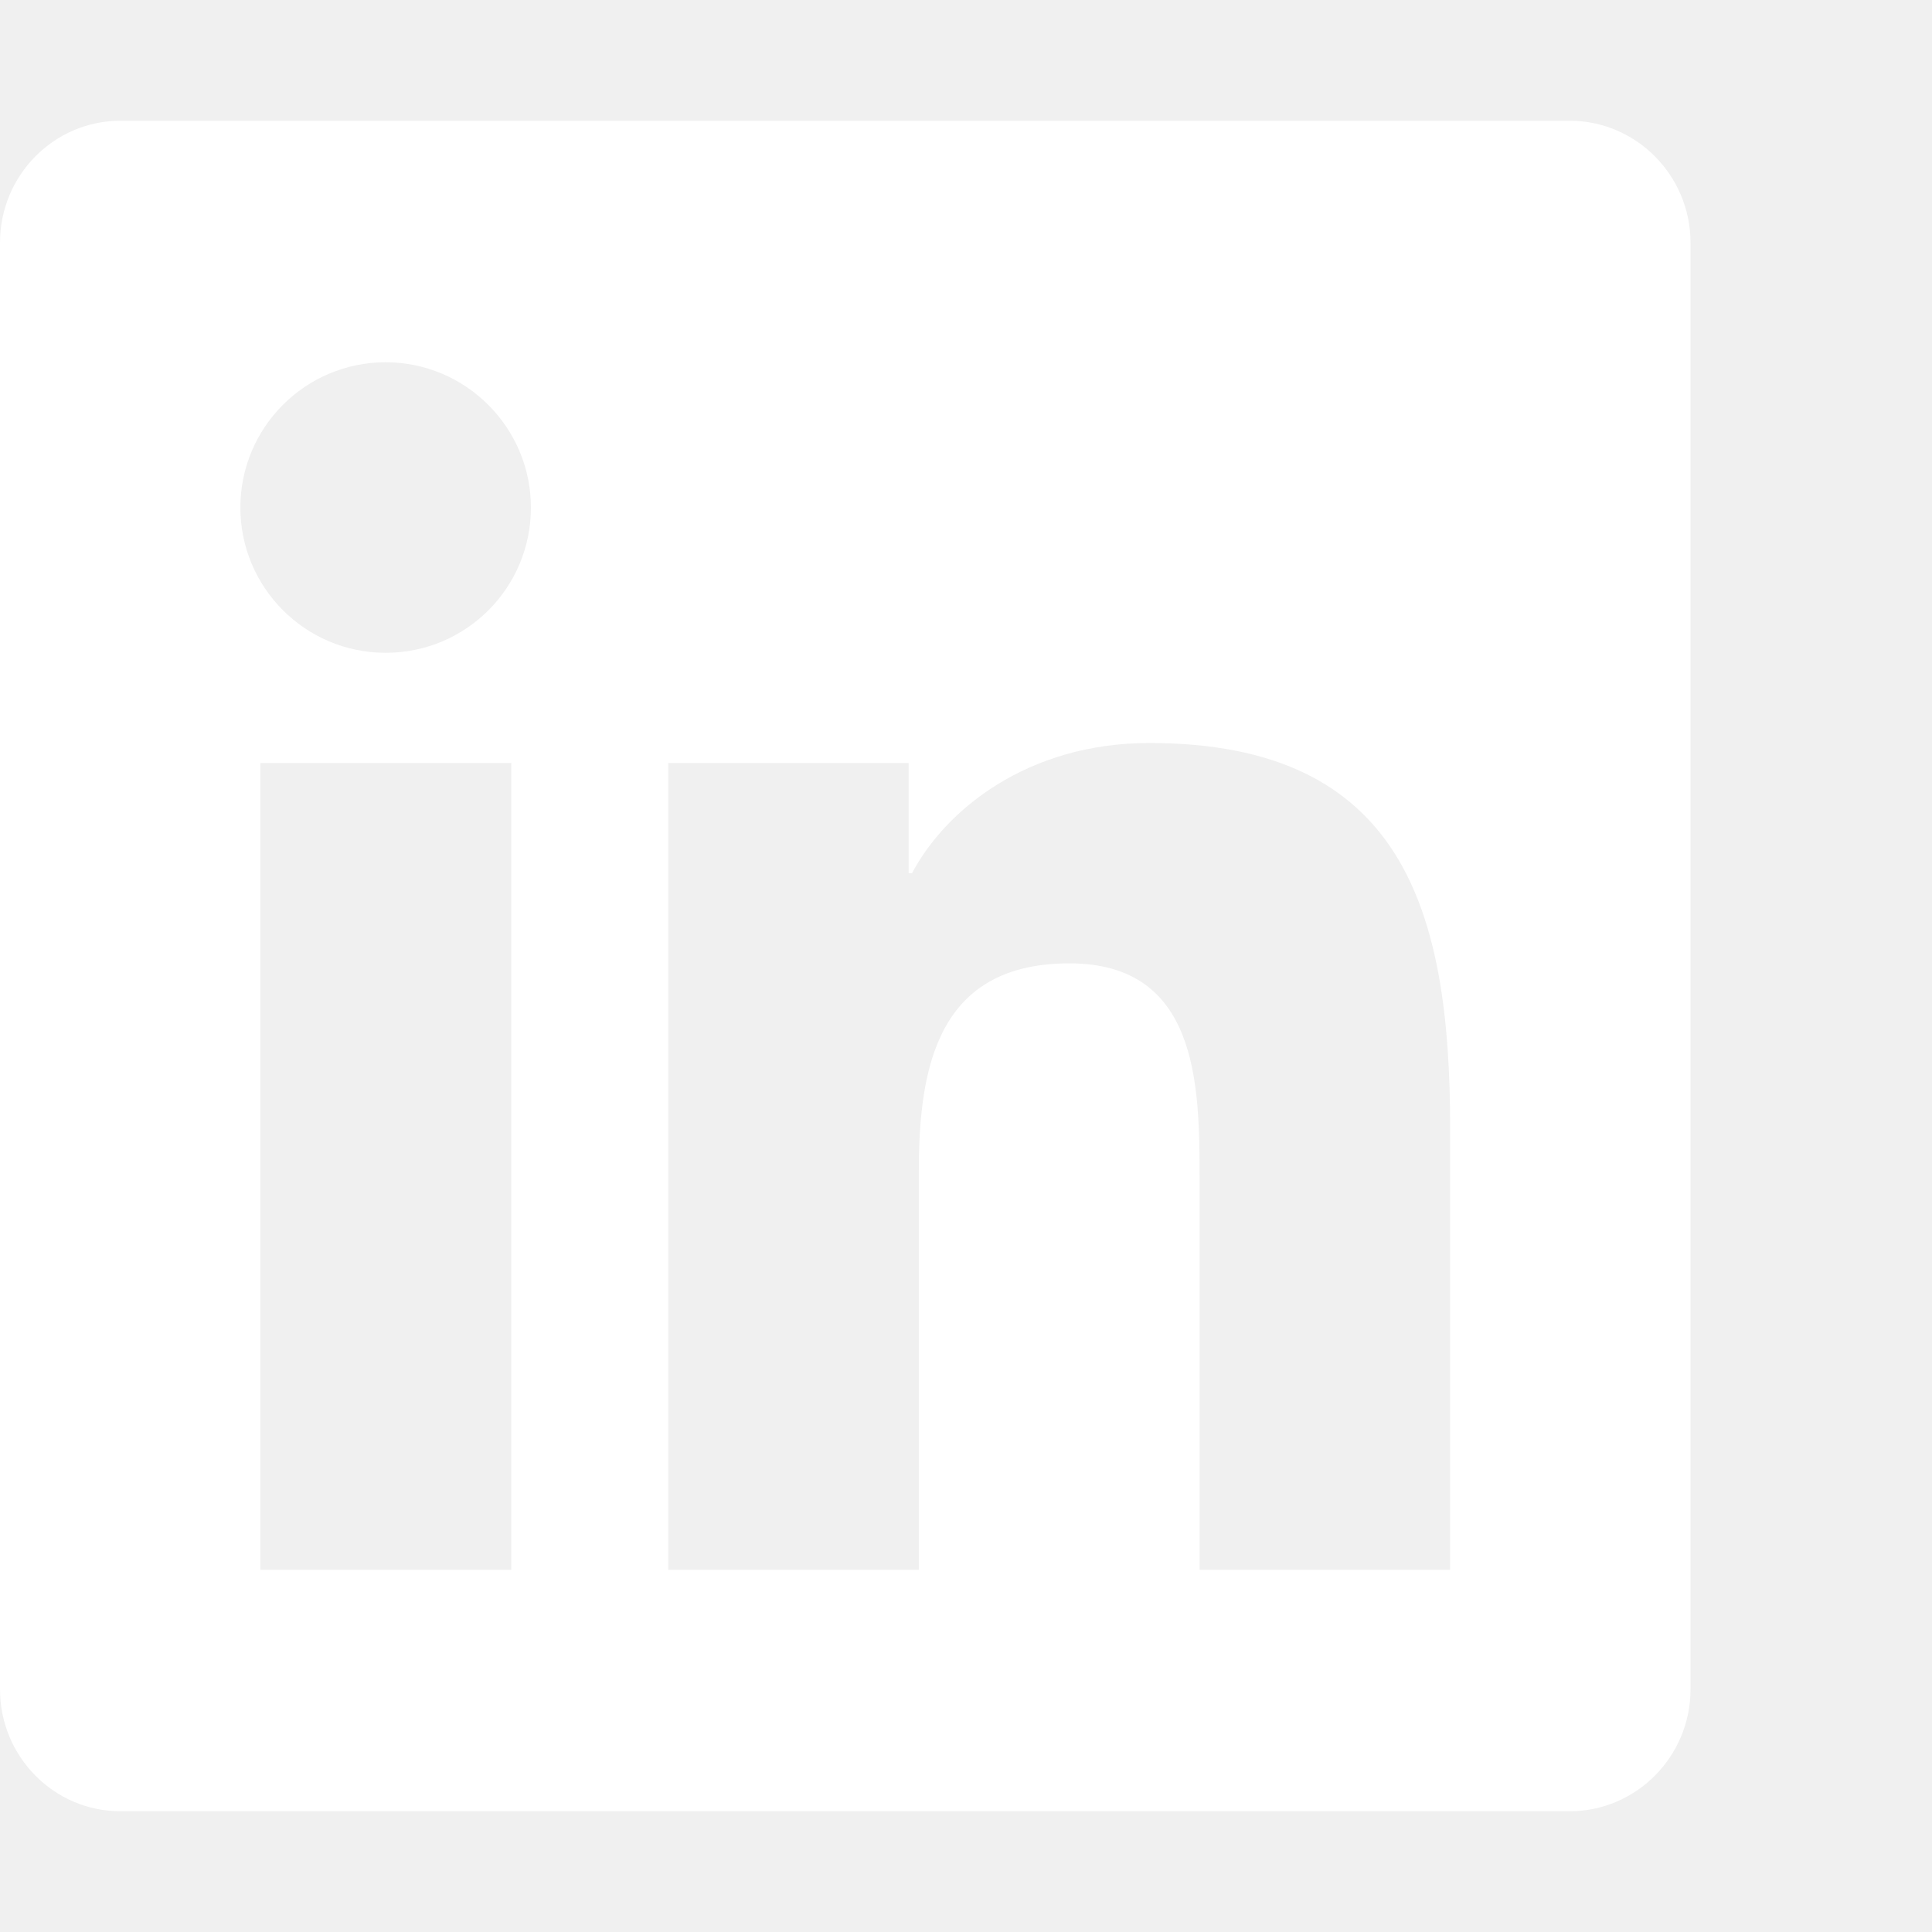
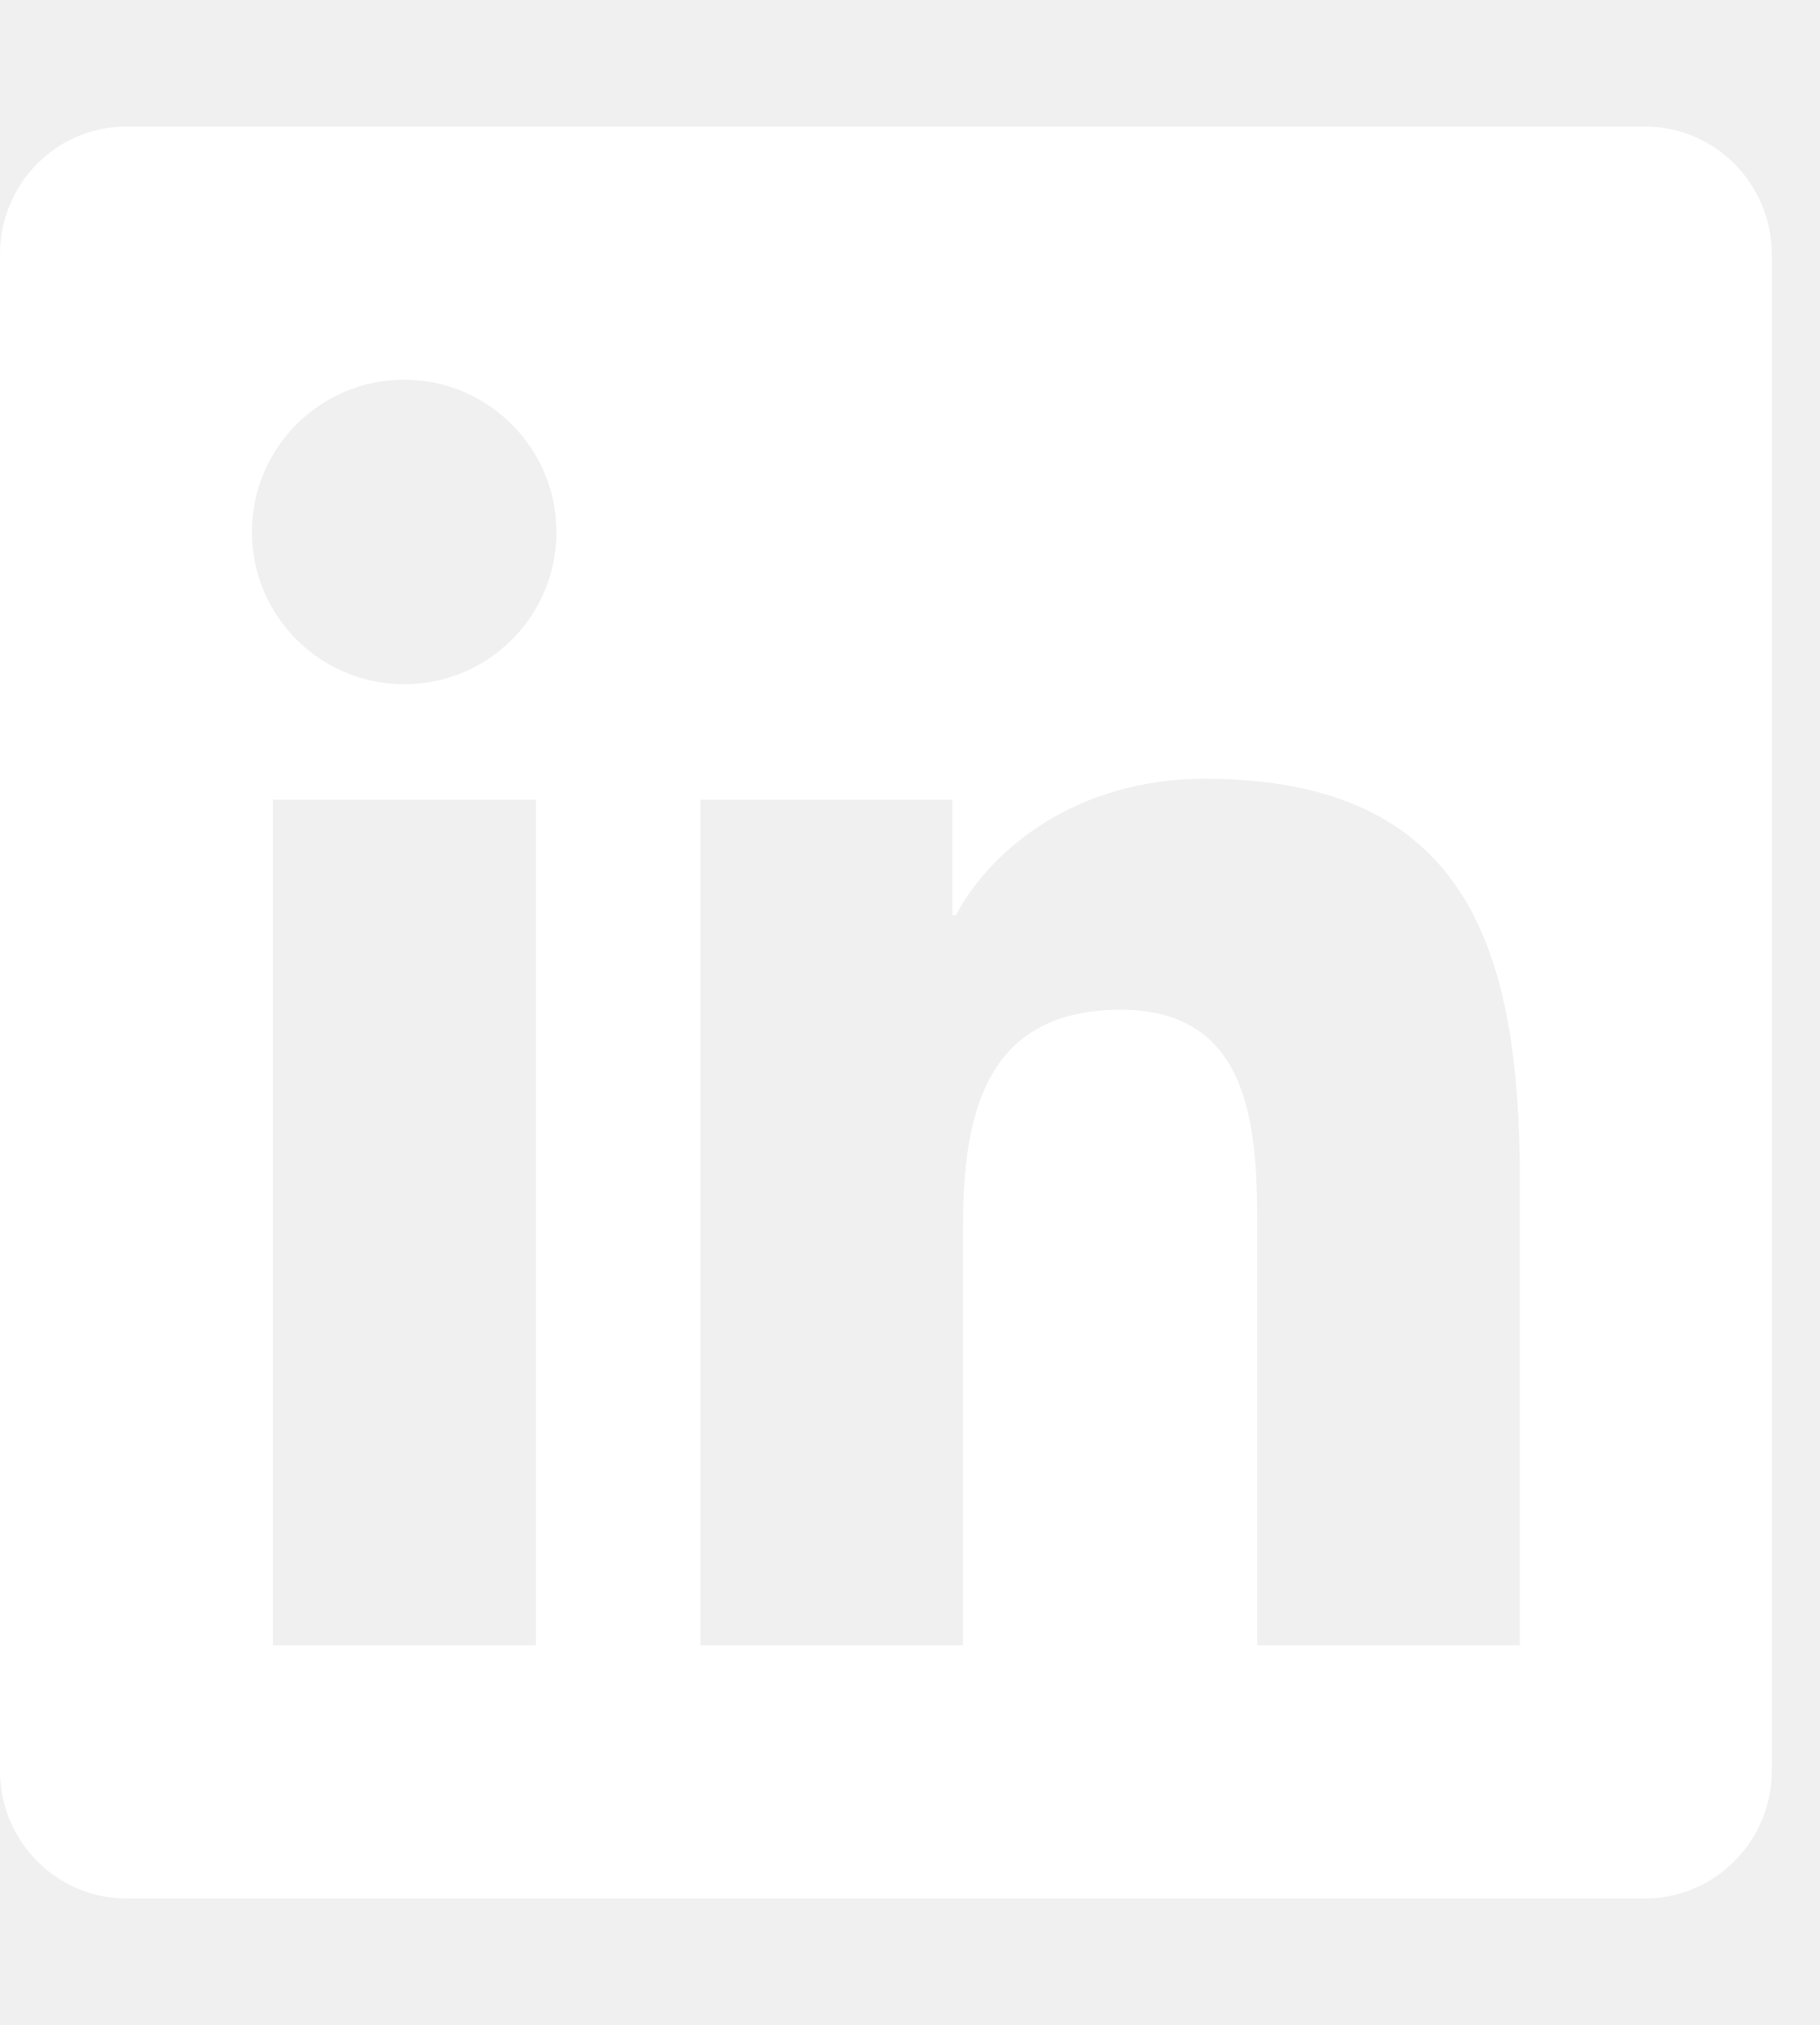
- <svg xmlns="http://www.w3.org/2000/svg" viewBox="0 0 512 512" fill="#fff">
+ <svg xmlns="http://www.w3.org/2000/svg" viewBox="0 0 460 512" fill="#fff">
  <path d="M416 32H31.9C14.3 32 0 46.5 0 64.3v383.4C0 465.5 14.3 480 31.9 480H416c17.6 0 32-14.5 32-32.3V64.3c0-17.8-14.4-32.3-32-32.3zM135.4 416H69V202.2h66.5V416zm-33.2-243c-21.3 0-38.5-17.3-38.5-38.5S80.9 96 102.2 96c21.2 0 38.5 17.3 38.5 38.5 0 21.3-17.2 38.5-38.5 38.5zm282.1 243h-66.4V312c0-24.8-.5-56.7-34.5-56.7-34.6 0-39.9 27-39.9 54.9V416h-66.4V202.2h63.7v29.2h.9c8.9-16.8 30.6-34.5 62.9-34.5 67.2 0 79.7 44.3 79.7 101.9V416z" />
</svg>
